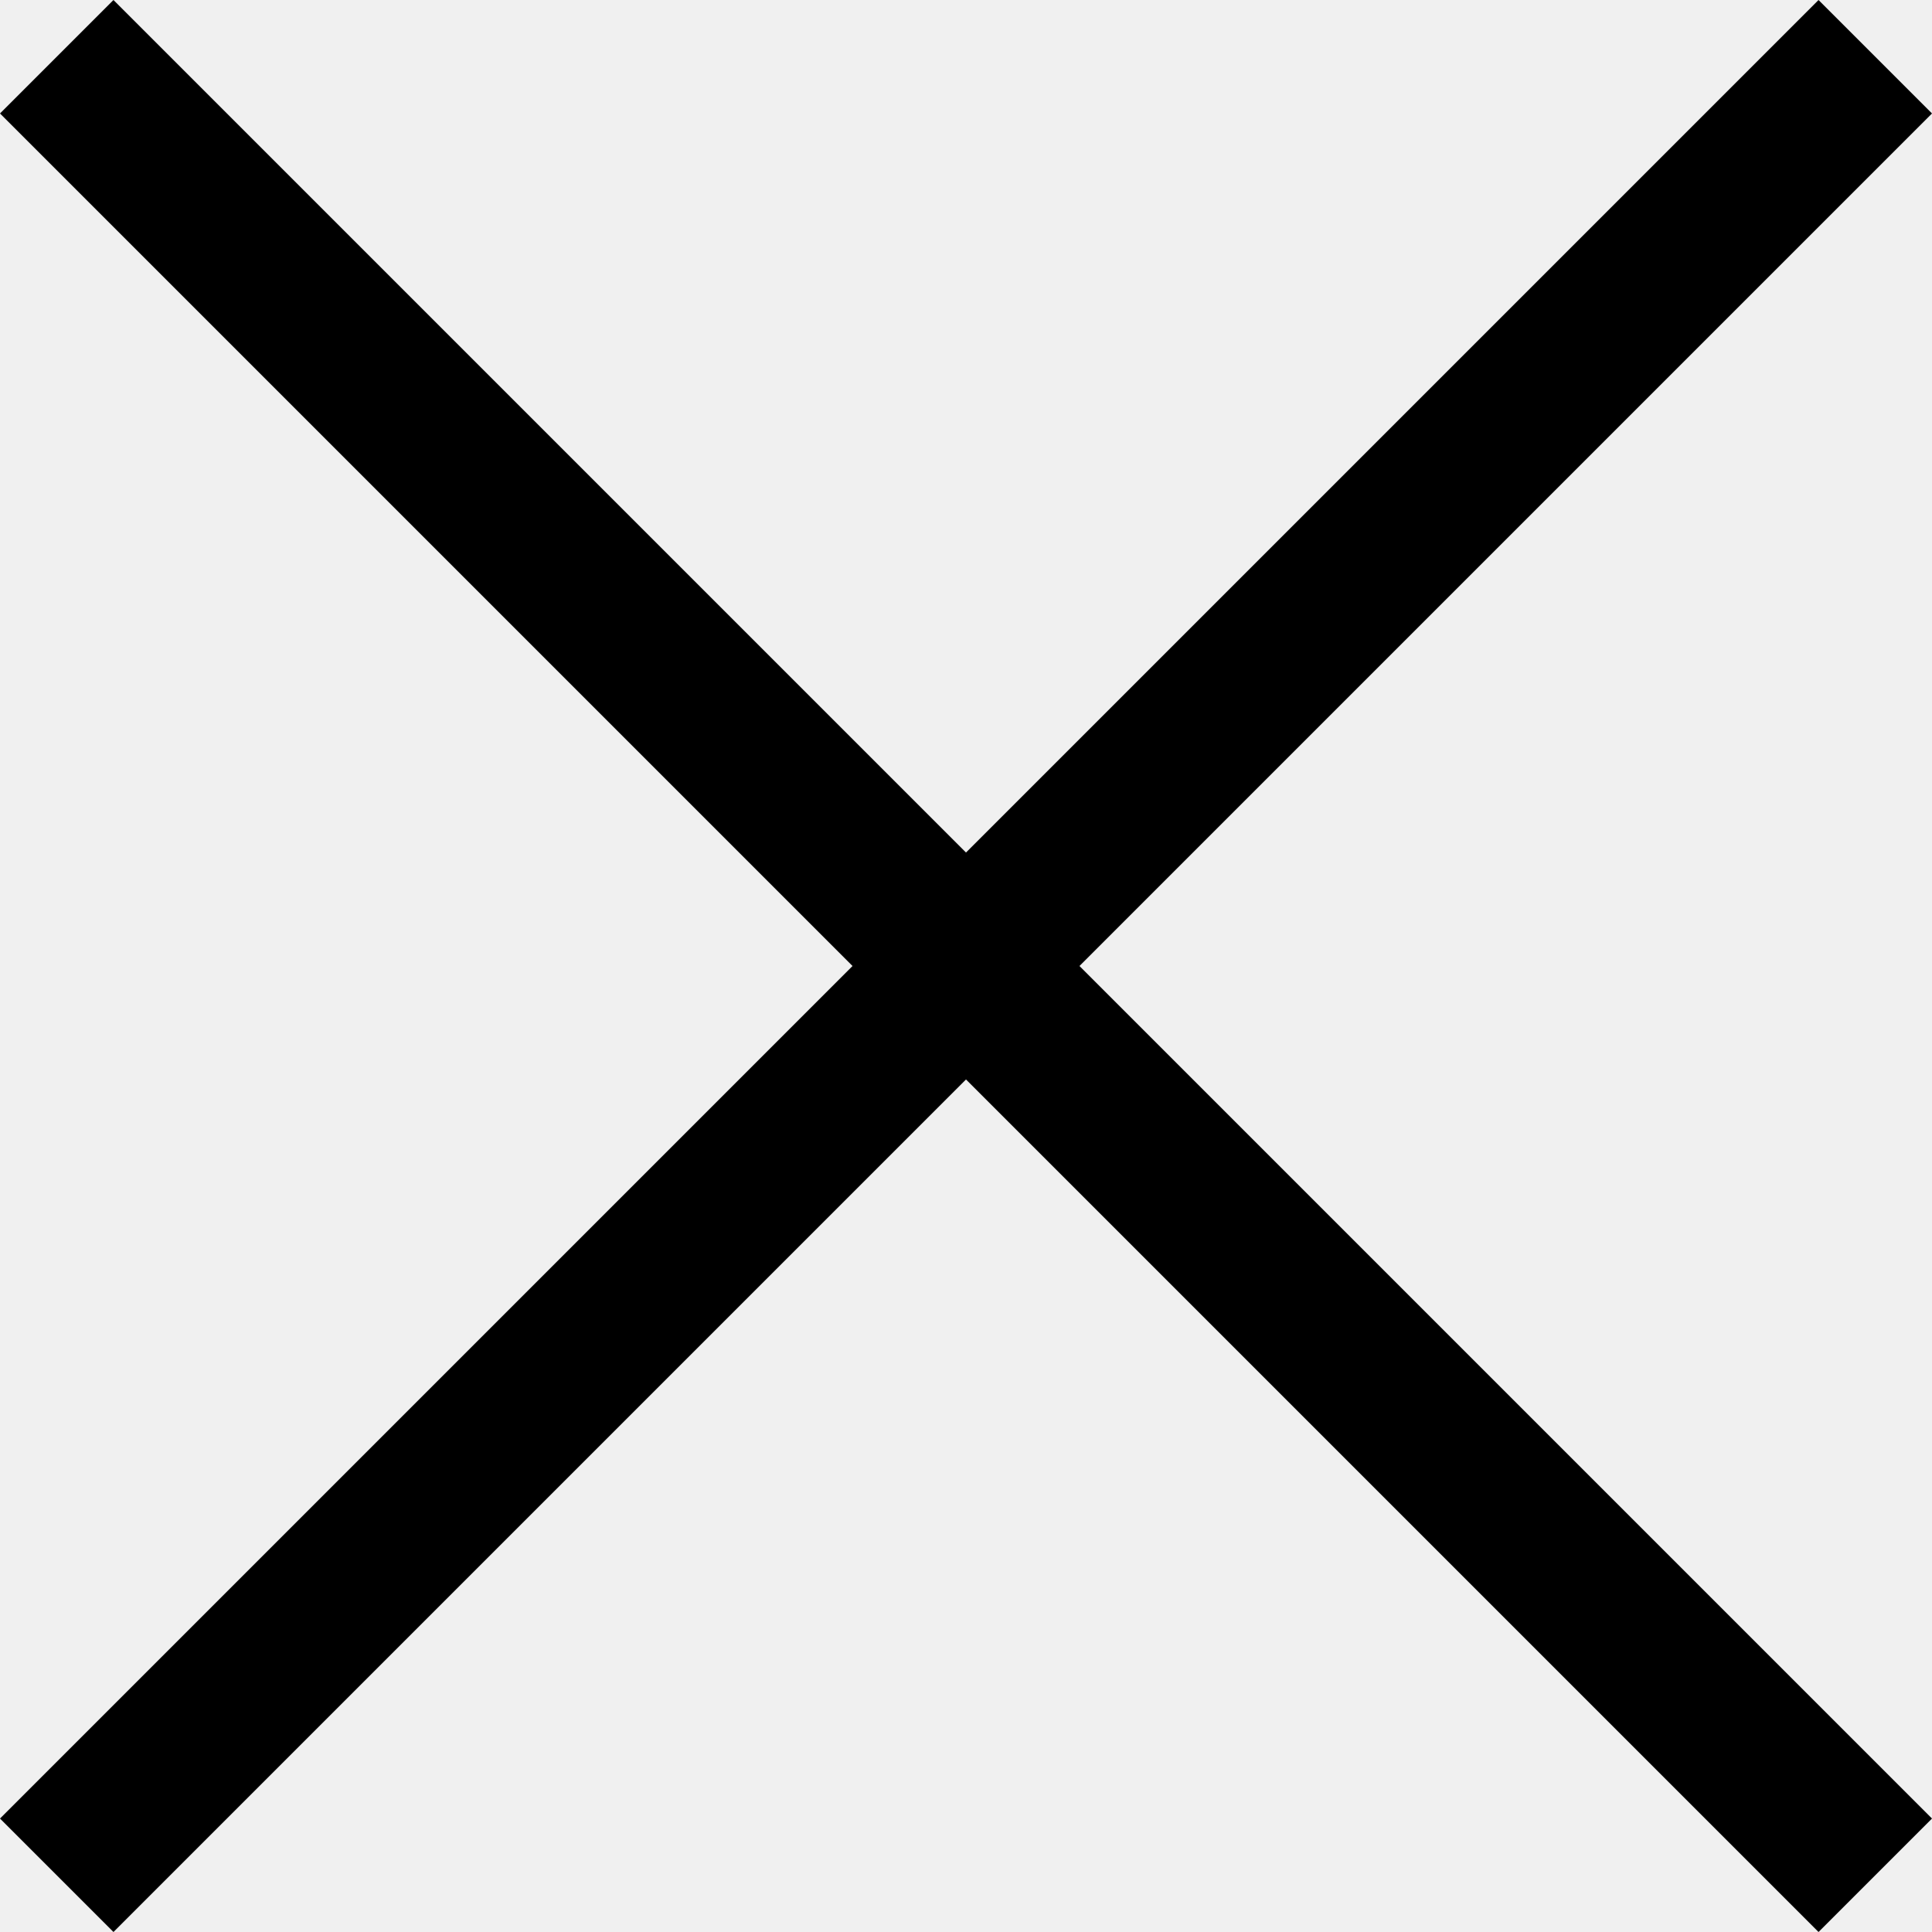
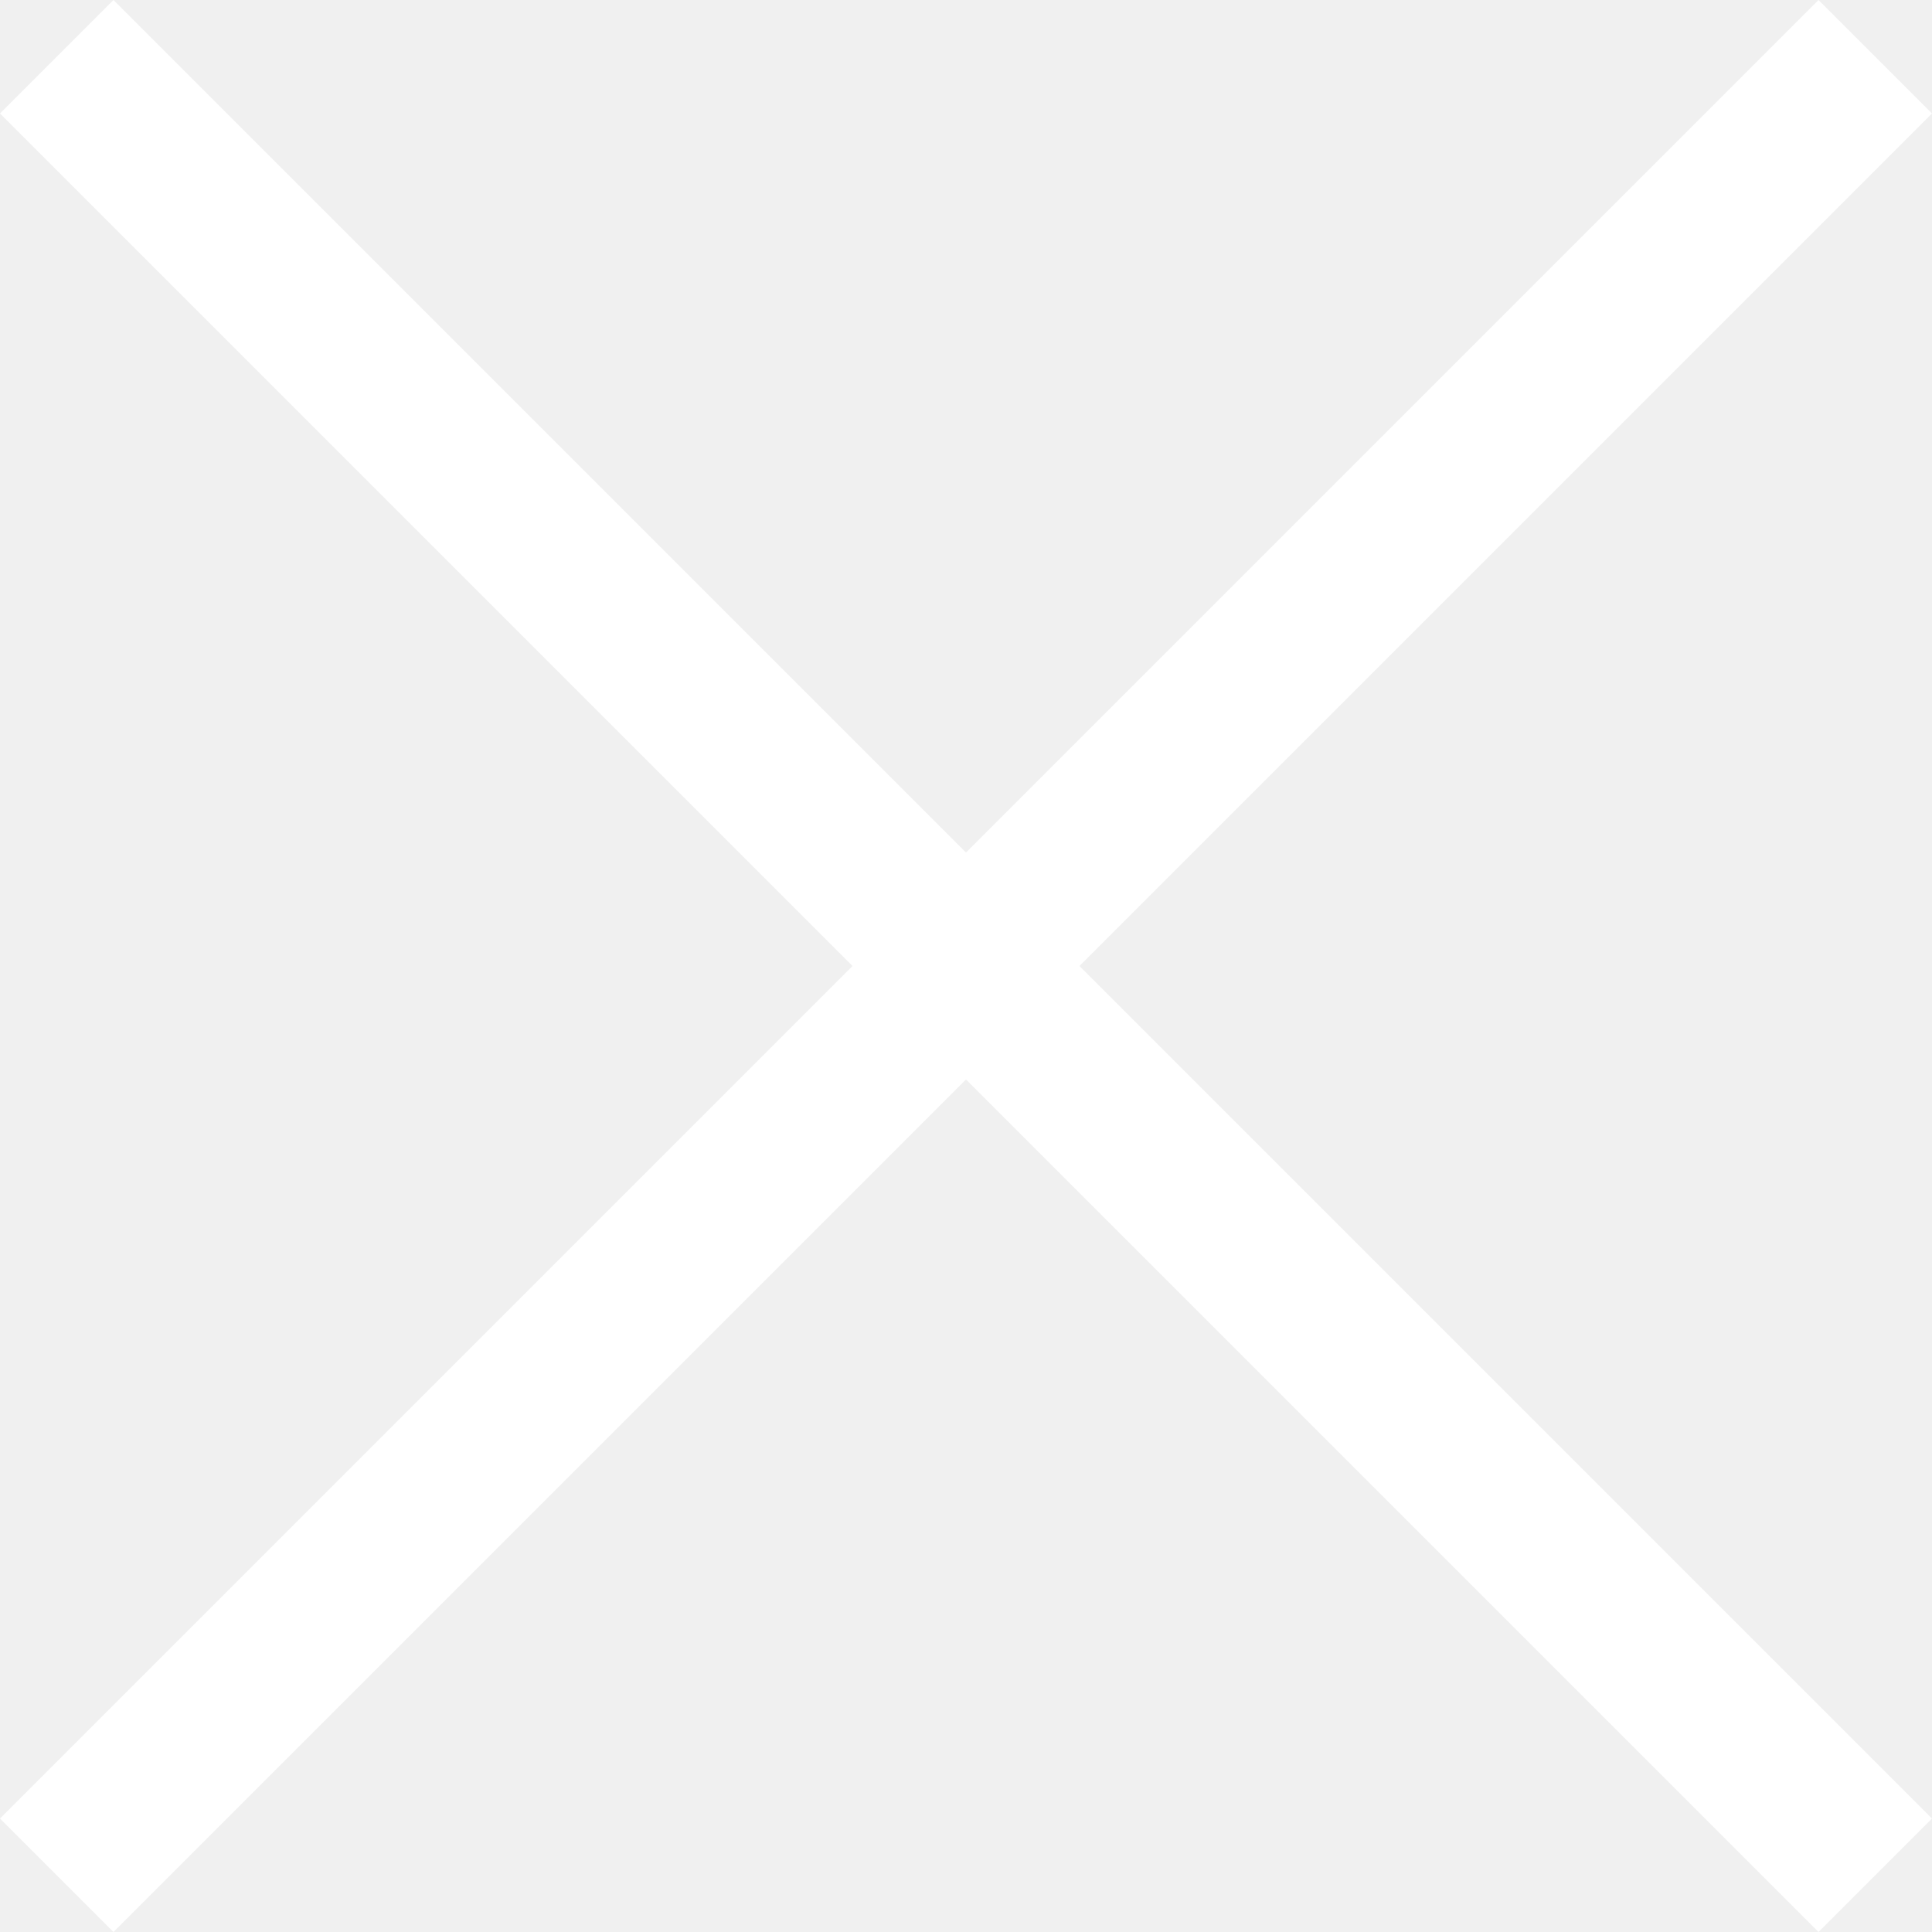
- <svg xmlns="http://www.w3.org/2000/svg" version="1.1" id="Capa_1" x="0px" y="0px" viewBox="0 0 180.607 180.607" style="enable-background:new 0 0 180.607 180.607;" xml:space="preserve">
+ <svg xmlns="http://www.w3.org/2000/svg" version="1.1" id="Capa_1" x="0px" y="0px" viewBox="0 0 180.607 180.607" style="enable-background:new 0 0 180.607 180.607; fill:#fff" xml:space="preserve">
  <path d="M180.607,10.607l-79.696,79.697l79.696,79.697L170,180.607l-79.696-79.696l-79.696,79.696L0,170.001l79.696-79.697L0,10.607  L10.607,0.001l79.696,79.696L170,0.001L180.607,10.607z" />
  <g>
</g>
  <g>
</g>
  <g>
</g>
  <g>
</g>
  <g>
</g>
  <g>
</g>
  <g>
</g>
  <g>
</g>
  <g>
</g>
  <g>
</g>
  <g>
</g>
  <g>
</g>
  <g>
</g>
  <g>
</g>
  <g>
</g>
</svg>
